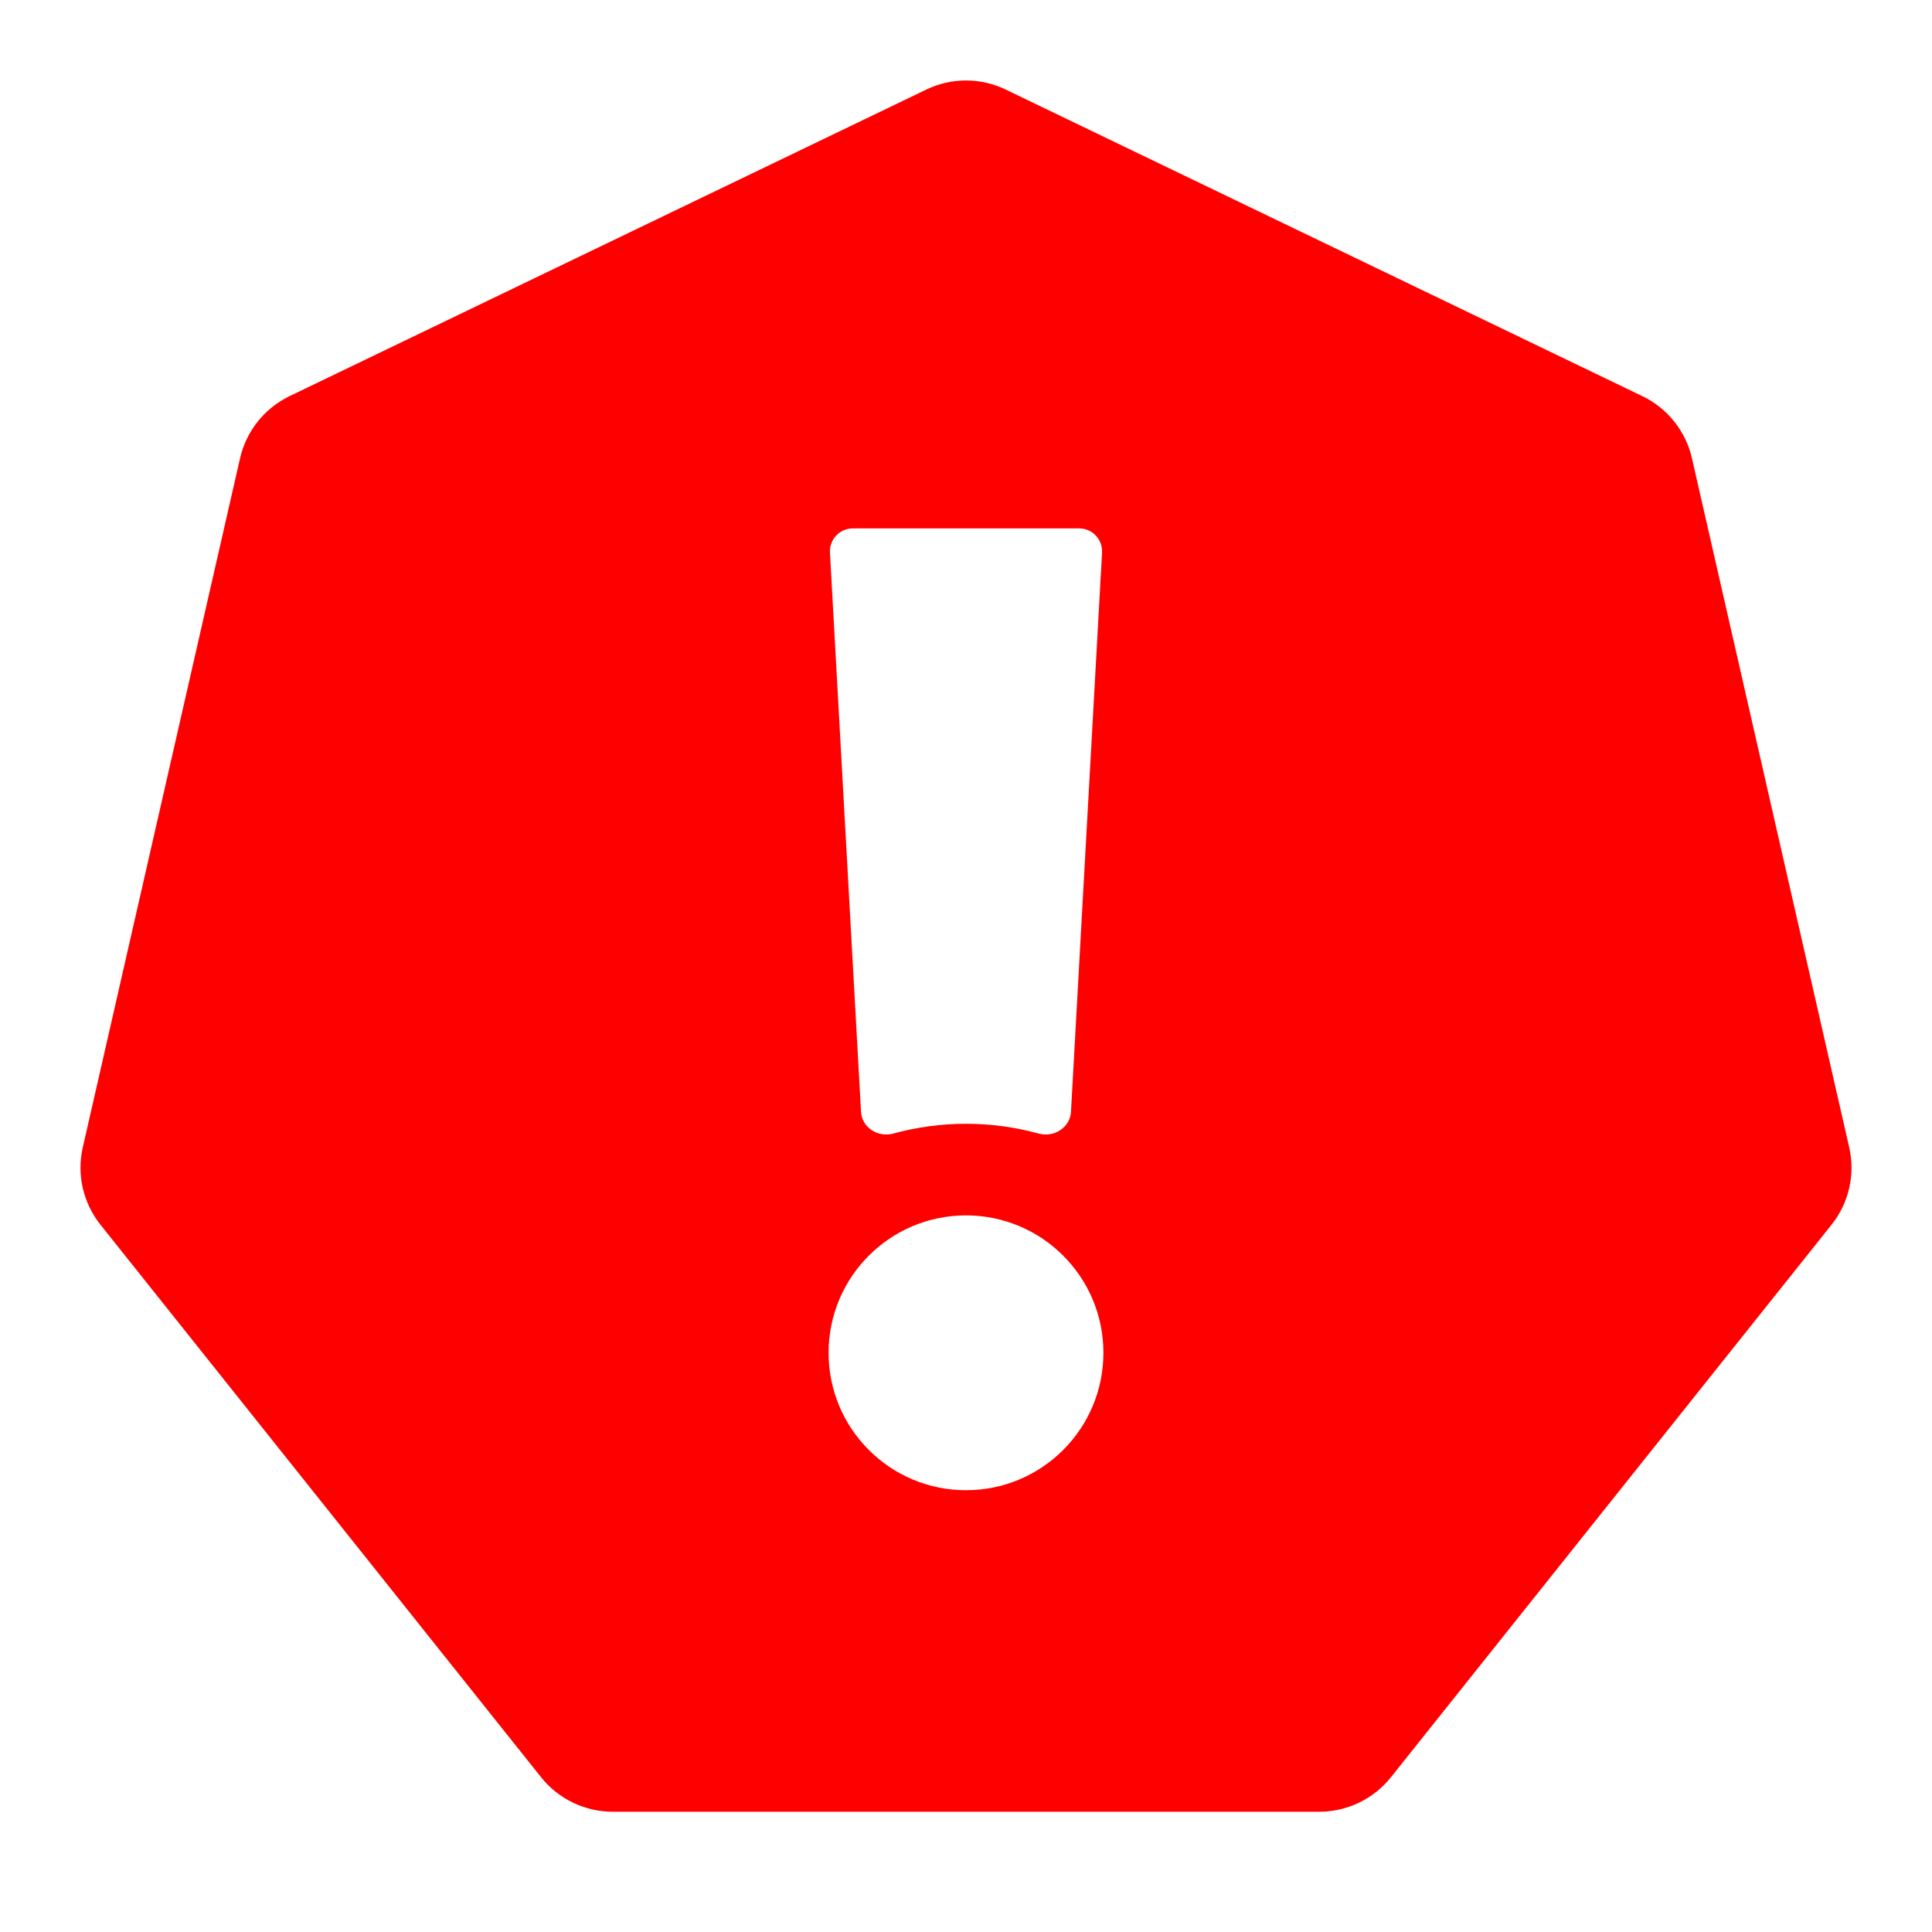
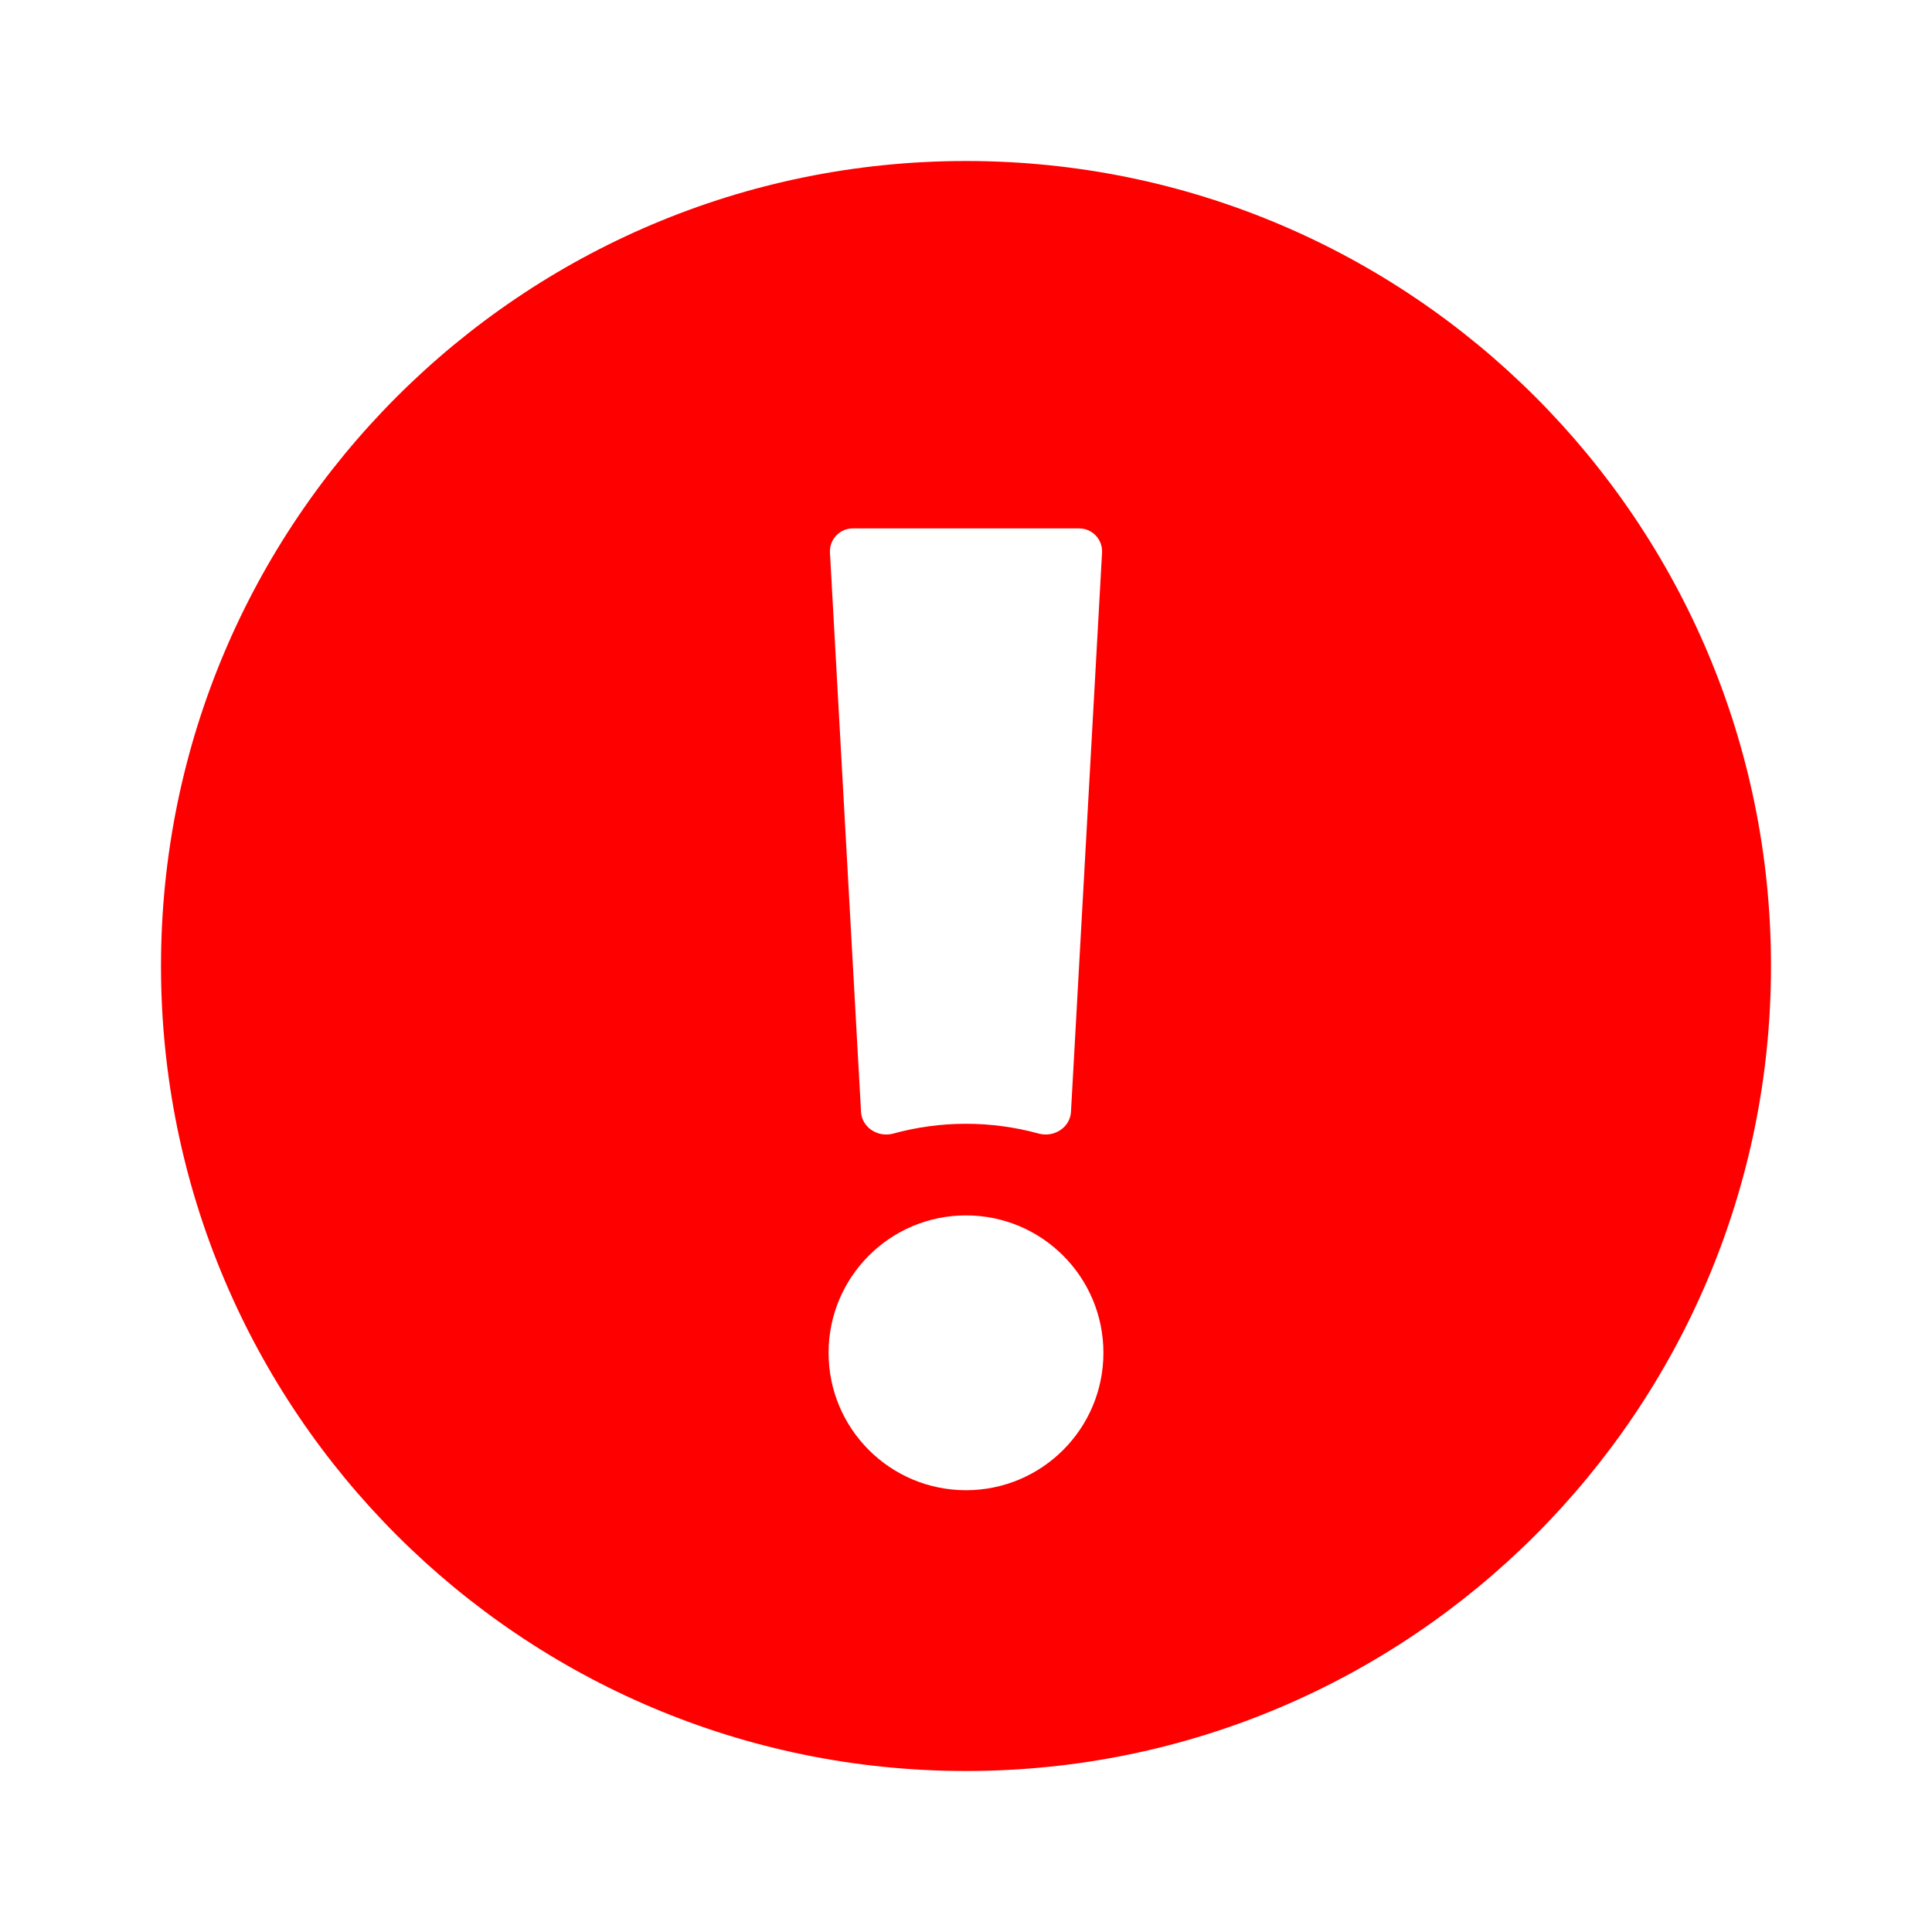
<svg xmlns="http://www.w3.org/2000/svg" width="24" height="24" viewBox="0 0 24 24" fill="none">
-   <path fill-rule="evenodd" clip-rule="evenodd" d="M12.494 1.113C12.182 0.962 11.818 0.962 11.506 1.113L3.597 4.921C3.285 5.072 3.059 5.356 2.982 5.693L1.029 14.251C0.951 14.589 1.032 14.943 1.248 15.214L6.721 22.077C6.937 22.348 7.265 22.506 7.611 22.506H16.389C16.735 22.506 17.063 22.348 17.279 22.077L22.752 15.214C22.968 14.943 23.049 14.589 22.971 14.251L21.018 5.693C20.941 5.356 20.715 5.072 20.402 4.921L12.494 1.113ZM13.69 6.865C13.699 6.701 13.569 6.564 13.406 6.564H10.594C10.431 6.564 10.301 6.701 10.31 6.865L10.696 13.812C10.707 14.007 10.906 14.133 11.095 14.082C11.383 14.003 11.687 13.96 12 13.96C12.313 13.96 12.617 14.003 12.905 14.082C13.093 14.133 13.293 14.007 13.304 13.812L13.69 6.865ZM12 18.512C12.943 18.512 13.707 17.748 13.707 16.805C13.707 15.862 12.943 15.098 12 15.098C11.057 15.098 10.293 15.862 10.293 16.805C10.293 17.748 11.057 18.512 12 18.512Z" fill="#FF0000" />
+   <path fill-rule="evenodd" clip-rule="evenodd" d="M12 22C17.523 22 22 17.523 22 12C22 6.477 17.523 2 12 2C6.477 2 2 6.477 2 12C2 17.523 6.477 22 12 22ZM13.406 6.564C13.569 6.564 13.699 6.701 13.69 6.865L13.304 13.812C13.293 14.007 13.093 14.133 12.905 14.082C12.617 14.003 12.313 13.96 12 13.96C11.686 13.96 11.383 14.003 11.095 14.082C10.906 14.133 10.707 14.007 10.696 13.812L10.31 6.865C10.301 6.701 10.431 6.564 10.594 6.564H13.406ZM13.707 16.805C13.707 17.748 12.943 18.512 12 18.512C11.057 18.512 10.293 17.748 10.293 16.805C10.293 15.862 11.057 15.098 12 15.098C12.943 15.098 13.707 15.862 13.707 16.805Z" fill="#FF0000" />
</svg>
